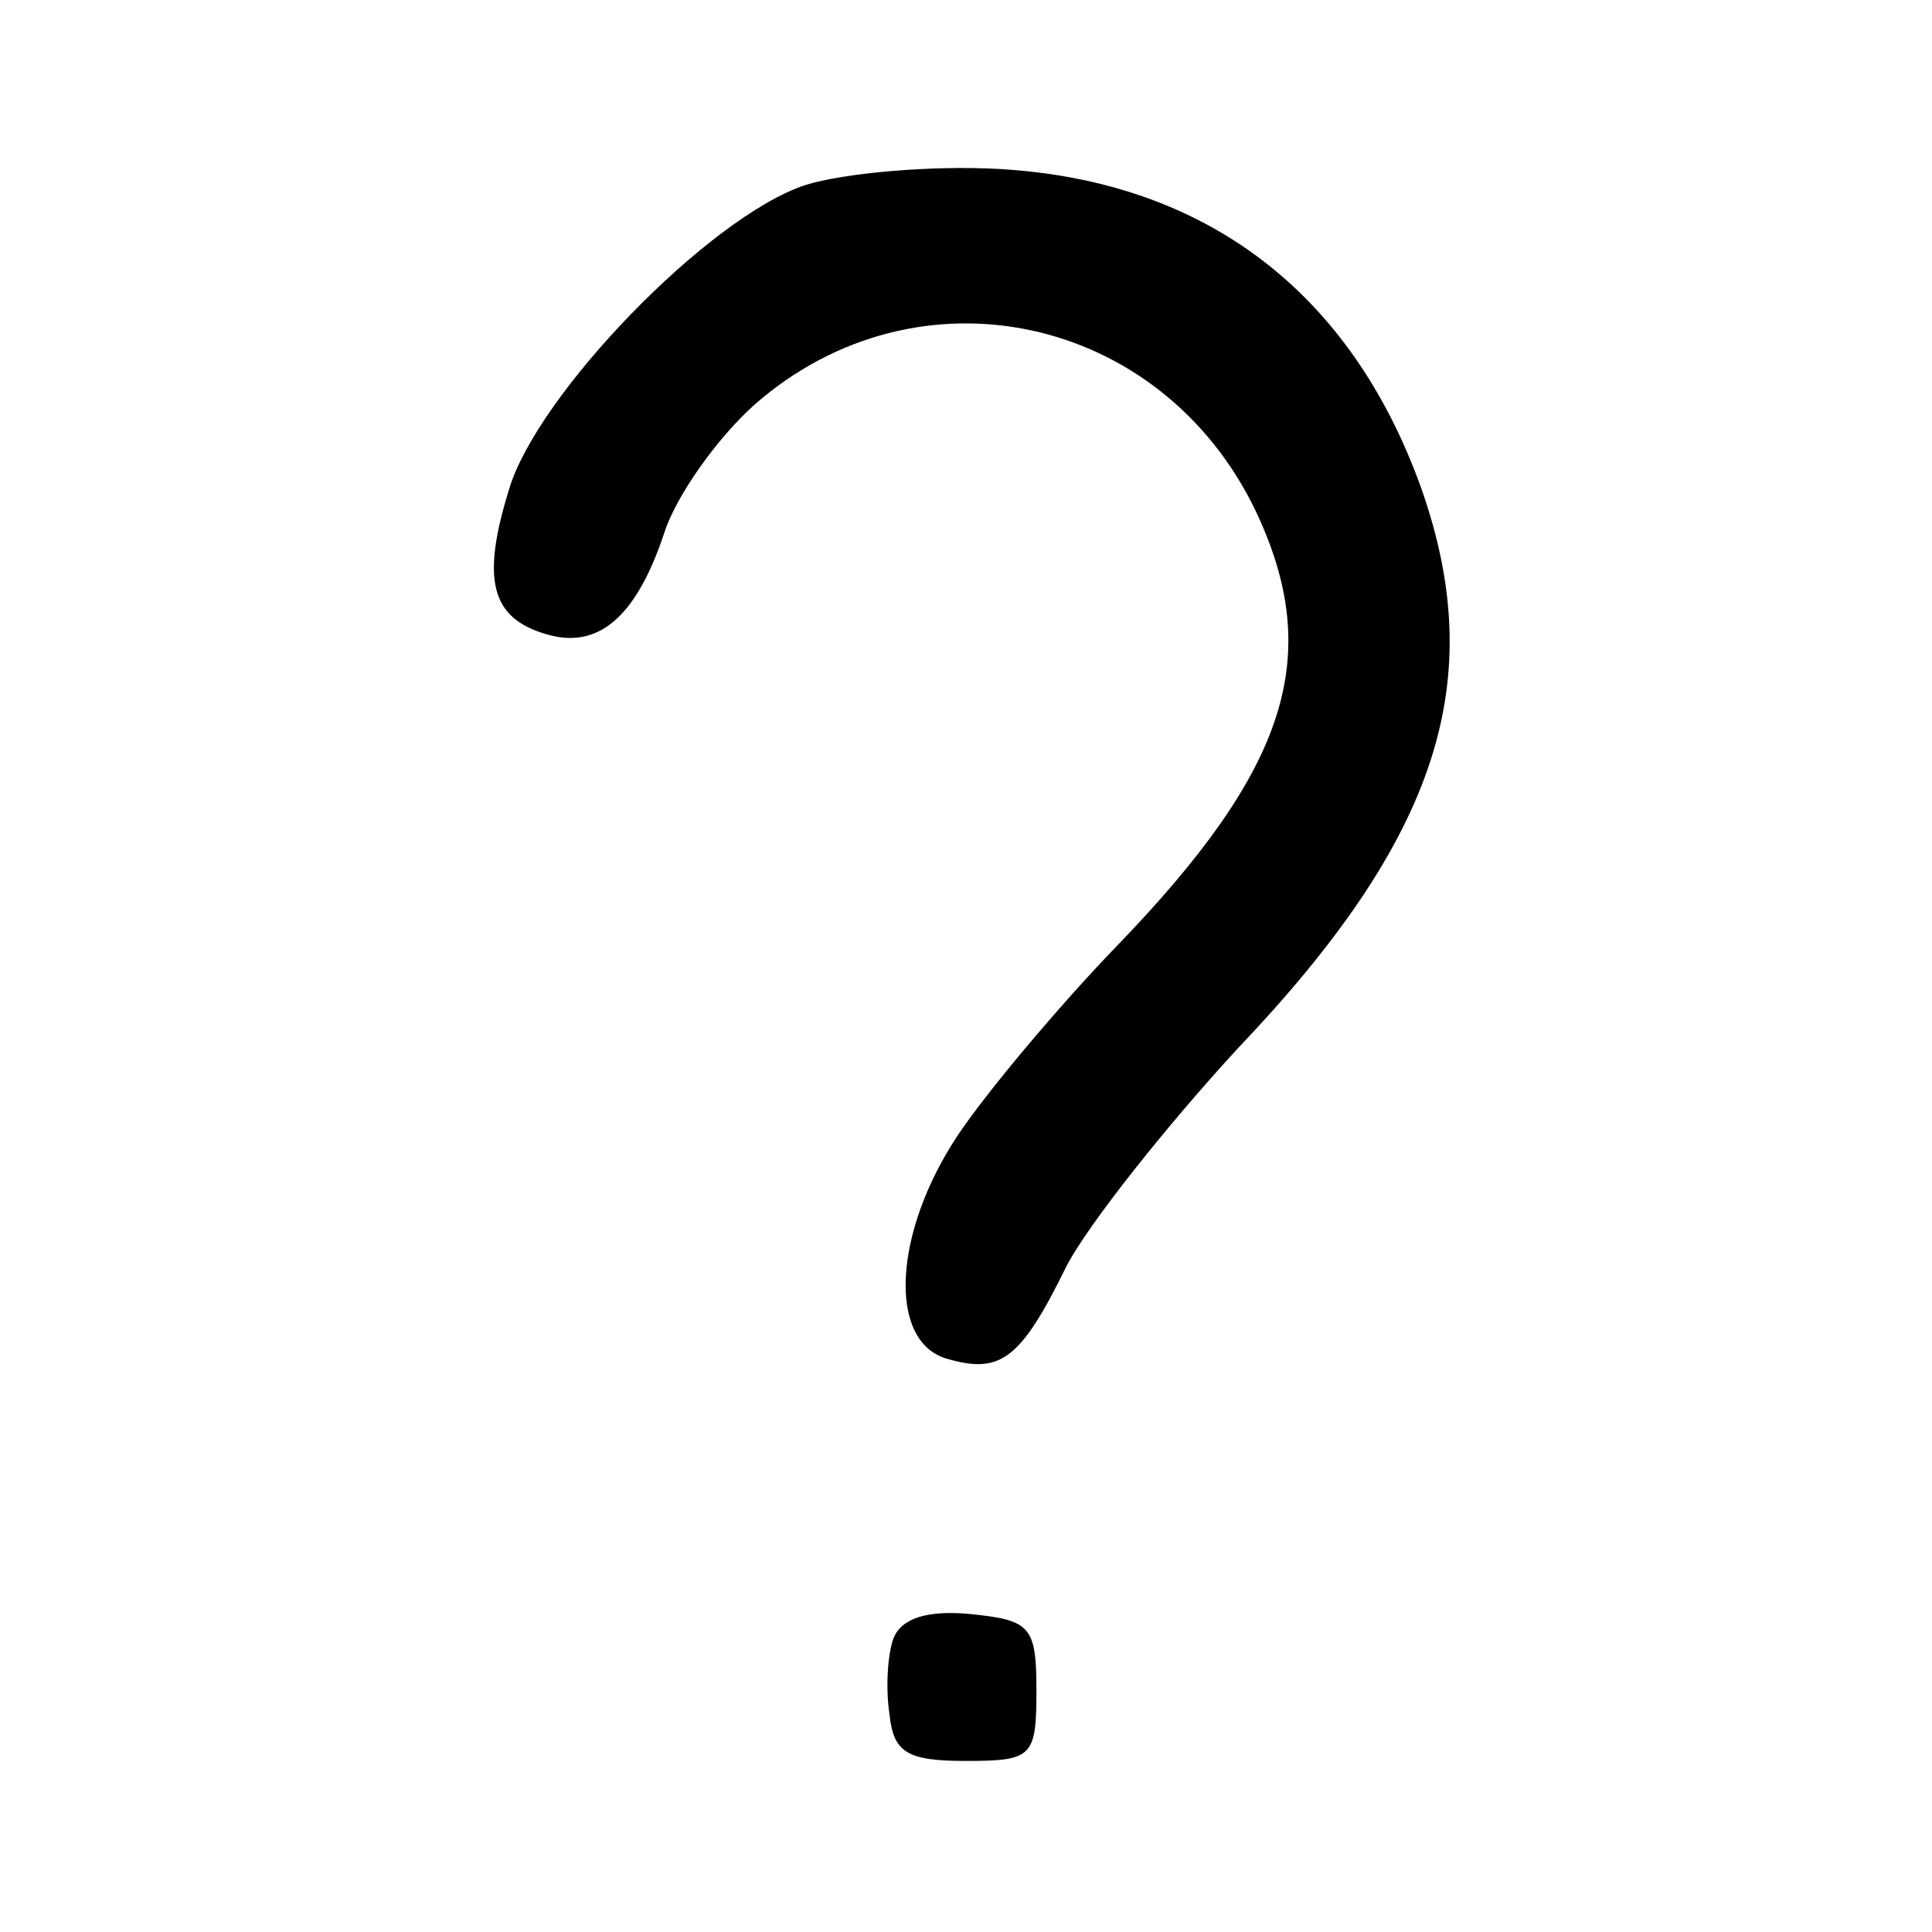
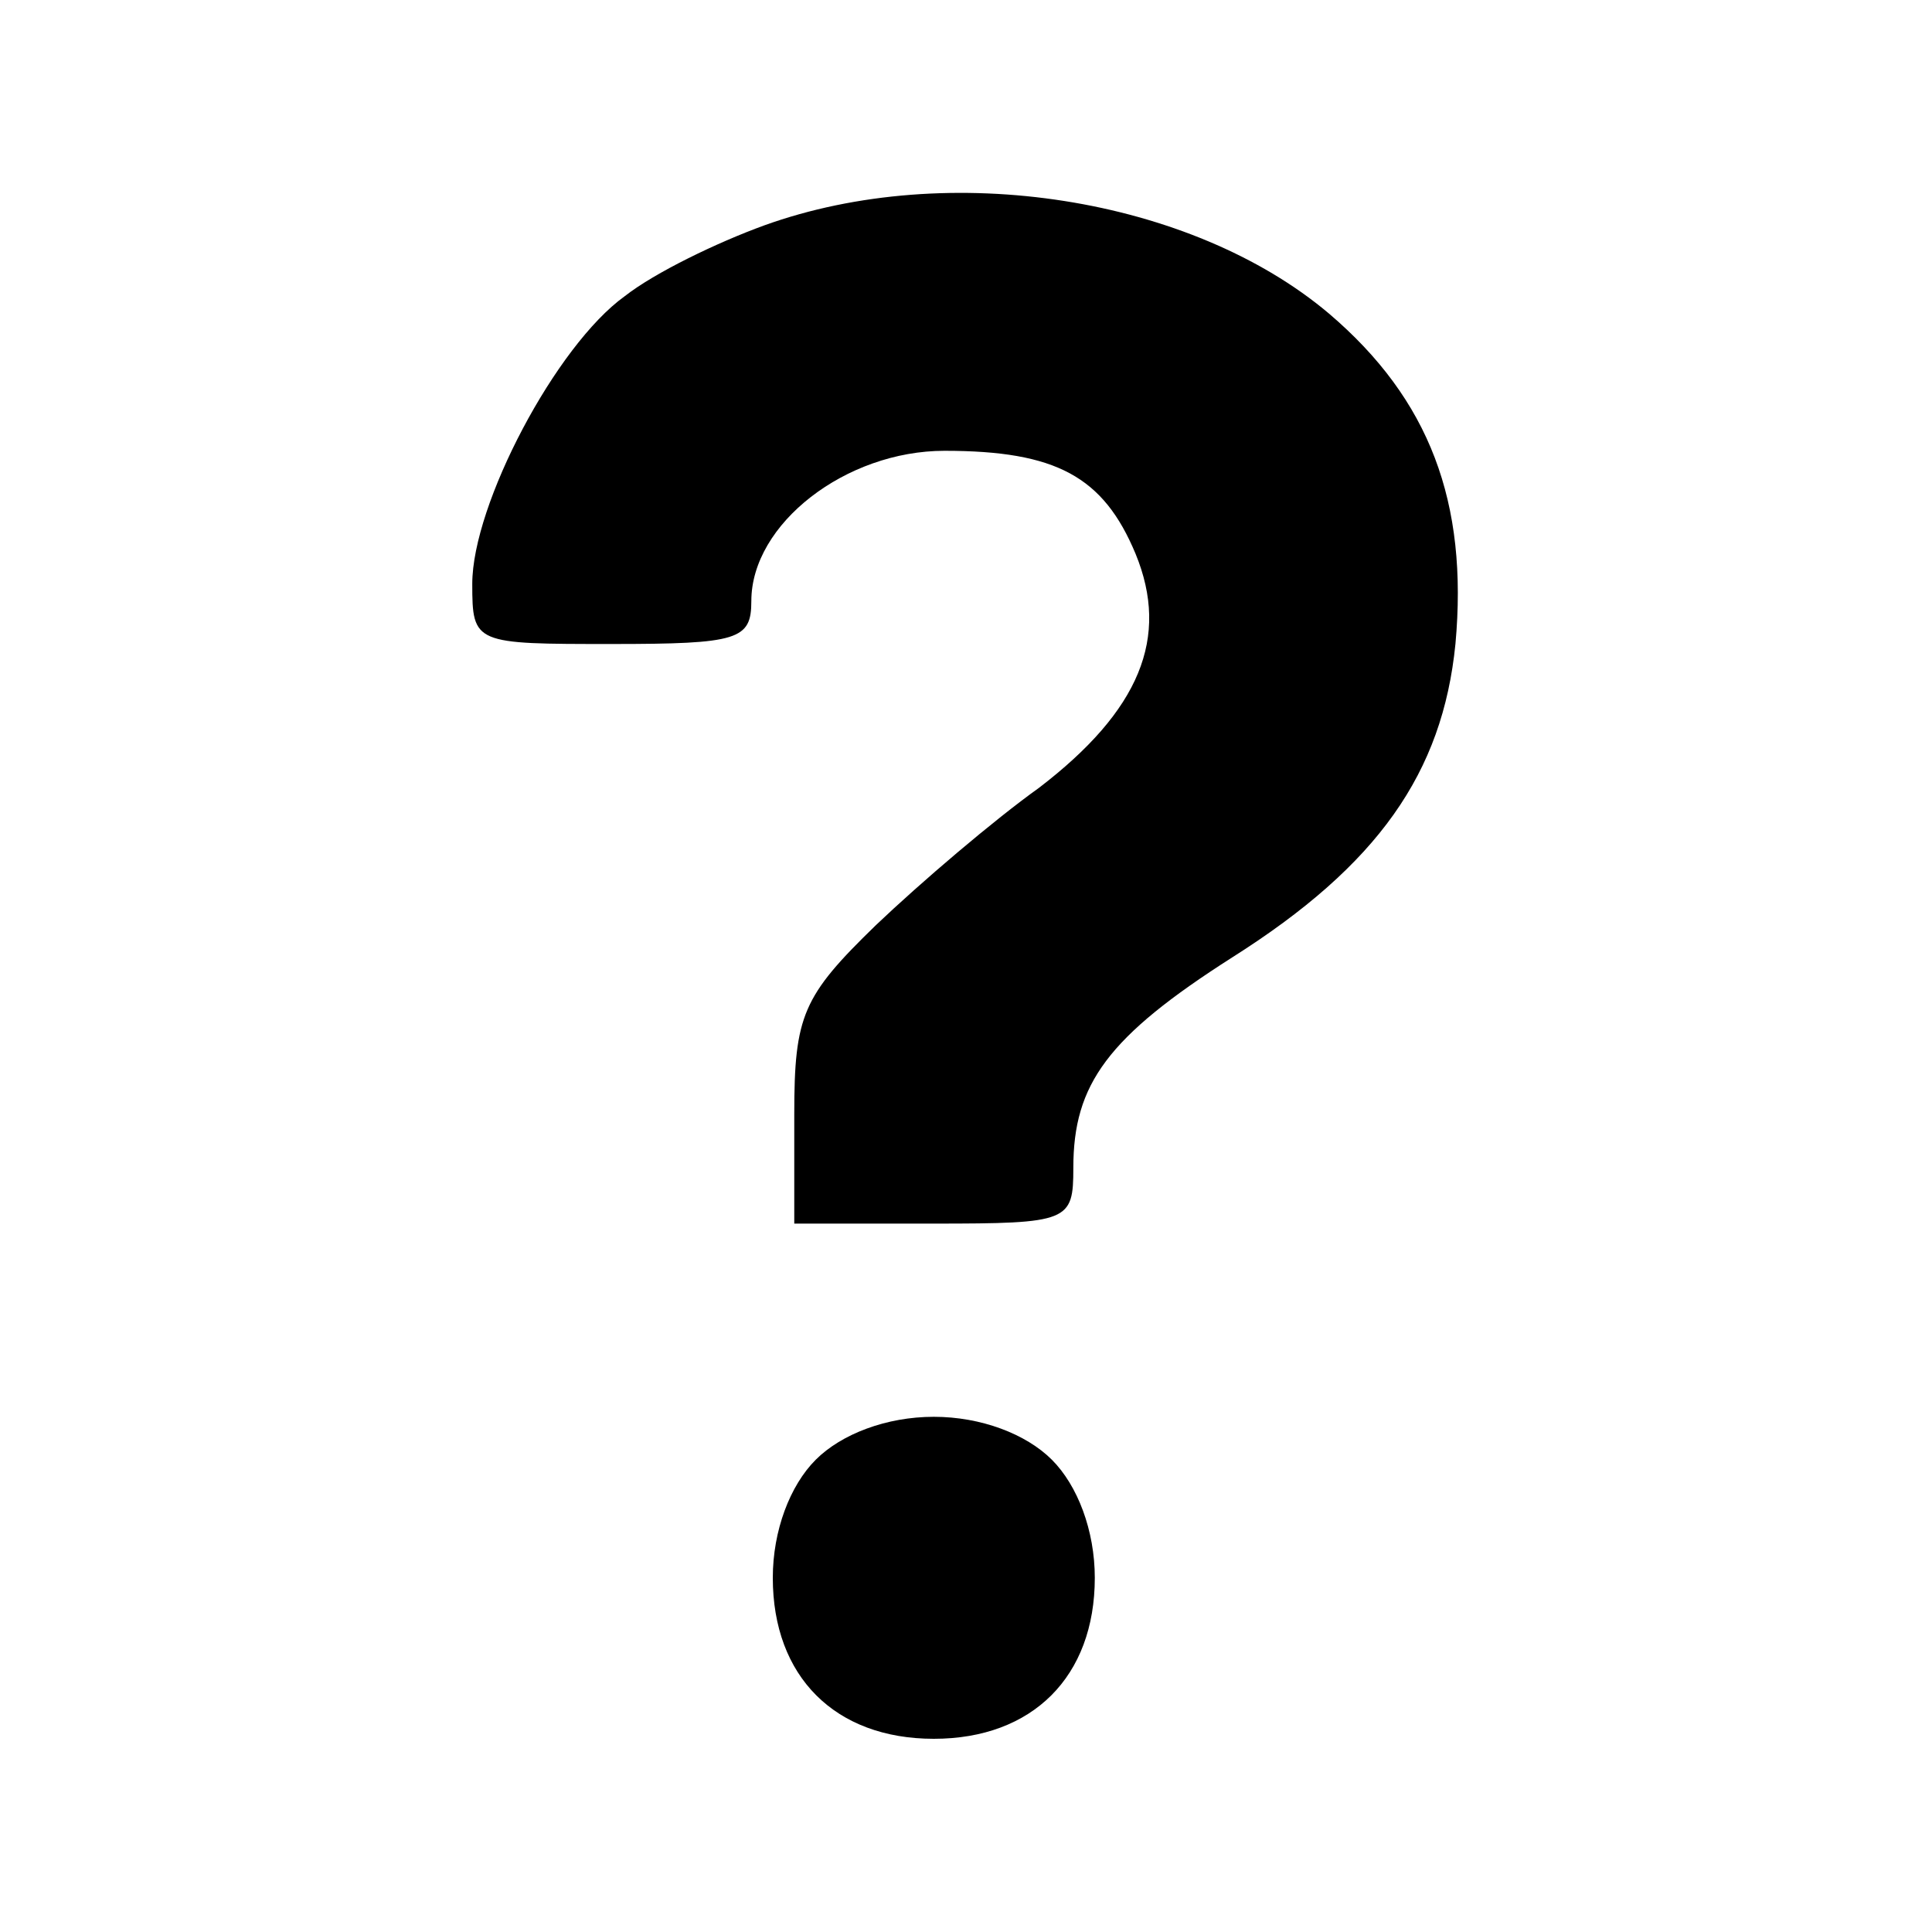
- <svg xmlns="http://www.w3.org/2000/svg" version="1.0" width="96pt" height="96pt" viewBox="0 0 96 96" preserveAspectRatio="xMidYMid meet">
-   <g transform="translate(0,96) scale(0.1,-0.1)" fill="#000000" stroke="none">
-     <path d="M400 868 c-48 -16 -133 -104 -147 -151 -14 -45 -9 -64 18 -72 26 -8 45 8 59 50 6 19 27 48 45 64 81 71 202 45 249 -53 34 -72 16 -128 -69 -216 -29 -30 -65 -73 -79 -94 -32 -48 -35 -102 -6 -111 27 -8 37 -1 60 46 11 21 50 70 85 108 100 105 125 183 91 279 -35 97 -107 152 -209 158 -34 2 -78 -2 -97 -8z" />
-     <path d="M444 146 c-3 -8 -4 -25 -2 -38 2 -19 9 -23 38 -23 33 0 35 2 35 35 0 32 -3 35 -33 38 -21 2 -34 -2 -38 -12z" />
+ <svg xmlns="http://www.w3.org/2000/svg" version="1.0" width="90pt" height="90pt" viewBox="0 0 90 90" preserveAspectRatio="xMidYMid meet">
+   <g transform="translate(0,90) scale(0.1,-0.1)" fill="#000000" stroke="none">
+     <path d="M356 795 c-22 -8 -51 -22 -65 -33 -32 -23 -71 -97 -71 -134 0 -28 1 -28 65 -28 59 0 65 2 65 20 0 36 44 70 90 70 52 0 74 -12 89 -48 16 -39 2 -73 -45 -109 -21 -15 -55 -44 -76 -64 -34 -33 -38 -42 -38 -88 l0 -51 65 0 c63 0 65 1 65 26 0 39 16 61 74 98 68 43 98 86 104 146 6 66 -12 114 -59 154 -64 54 -177 72 -263 41z" />
+     <path d="M380 220 c-12 -12 -20 -33 -20 -55 0 -46 29 -75 75 -75 46 0 75 29 75 75 0 22 -8 43 -20 55 -12 12 -33 20 -55 20 -22 0 -43 -8 -55 -20z" />
  </g>
</svg>
